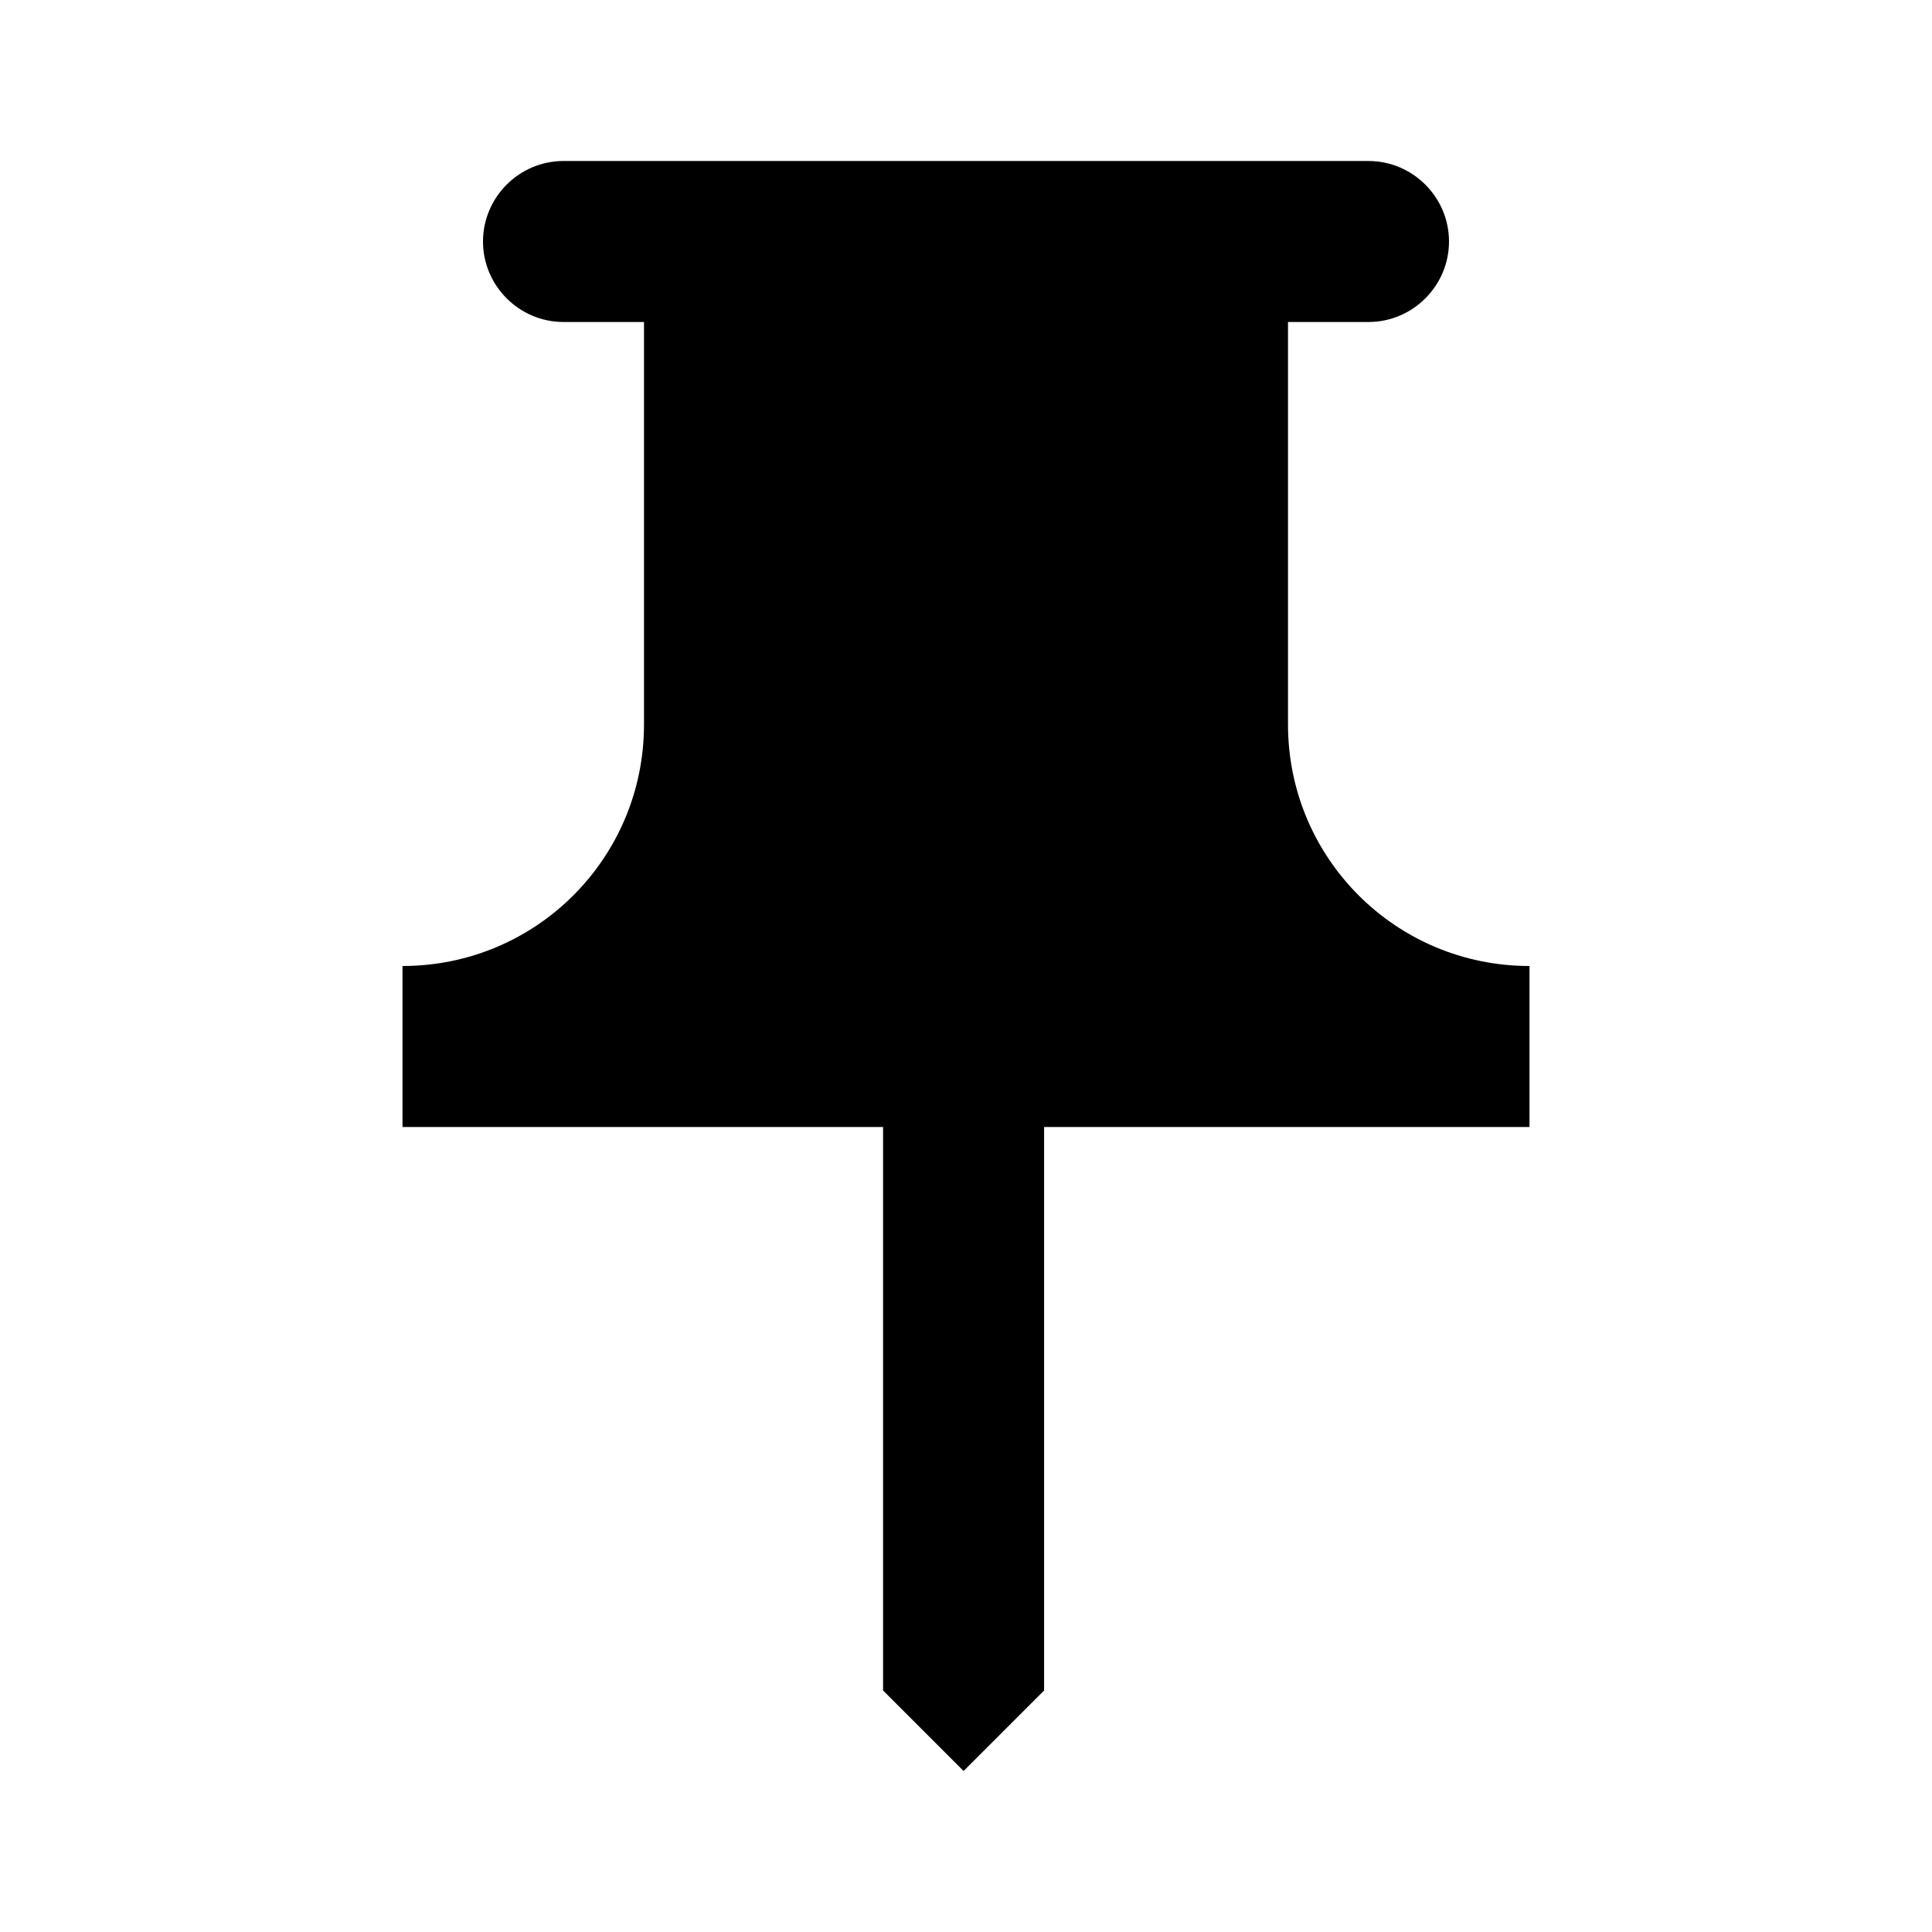
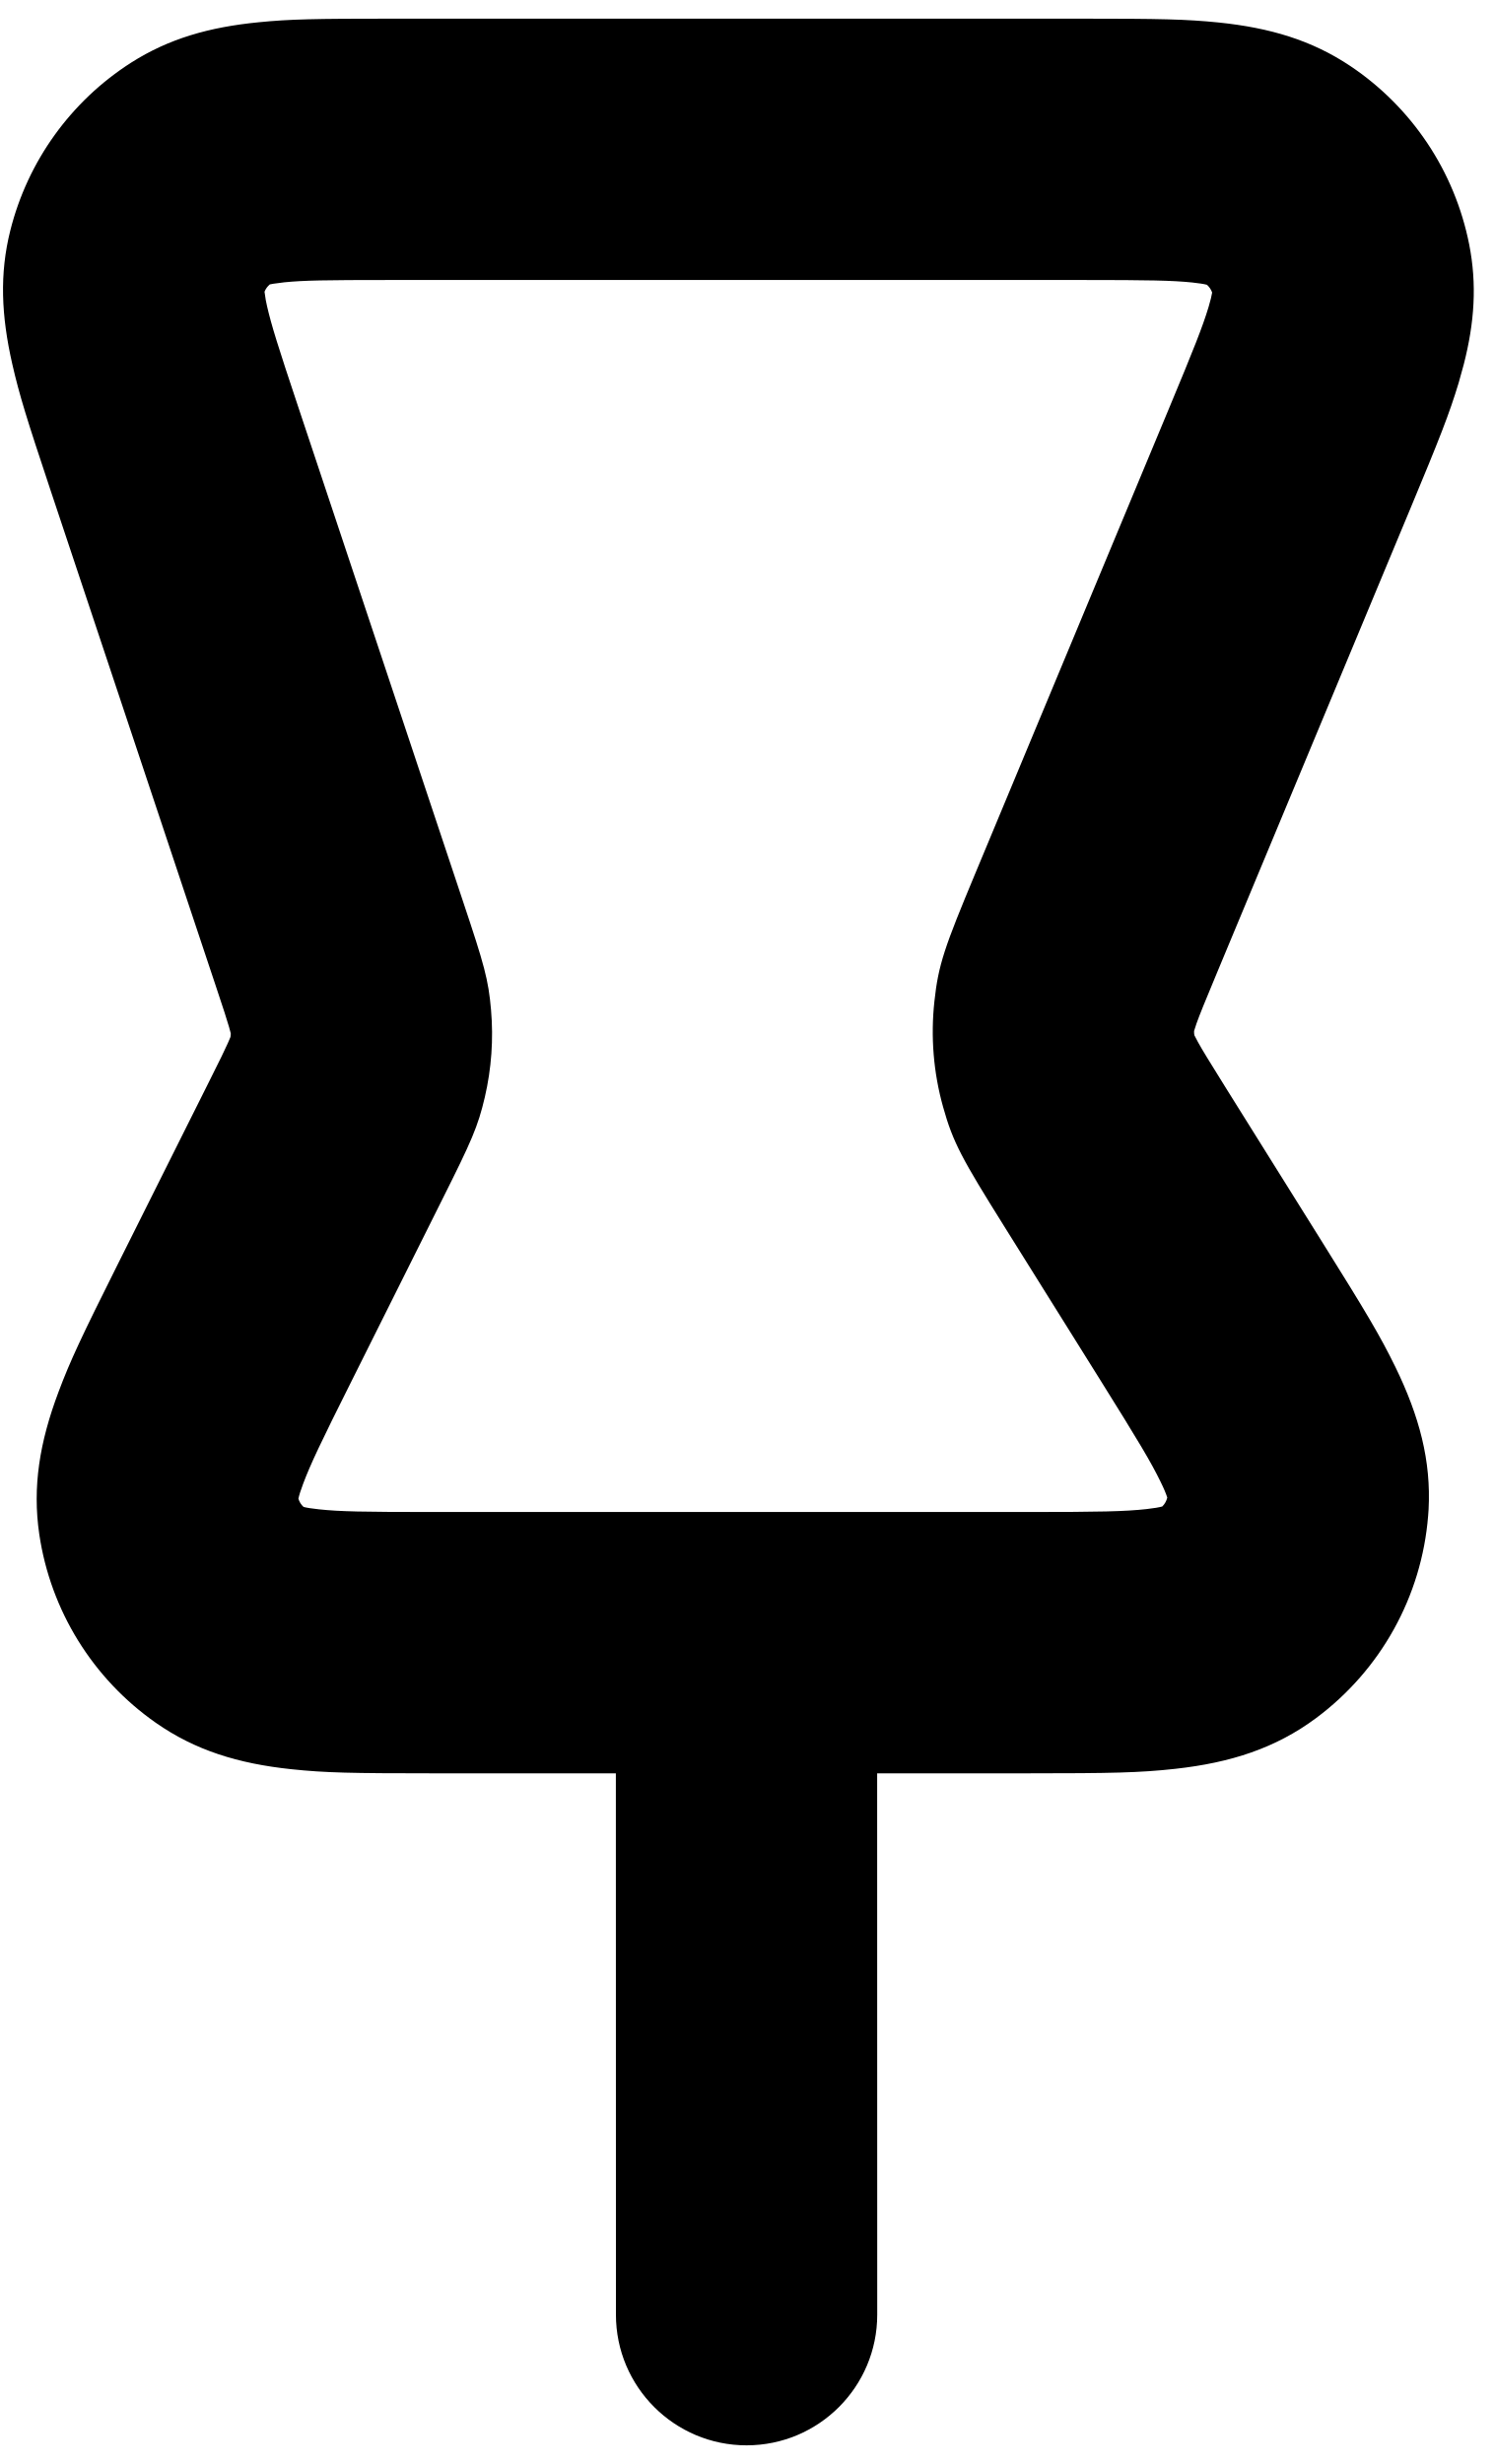
- <svg xmlns="http://www.w3.org/2000/svg" width="24px" height="24px" viewBox="0 0 24 24" version="1.1">
-   <path d="M16 9V4h1c.55 0 1-.45 1-1s-.45-1-1-1H7c-.55 0-1 .45-1 1s.45 1 1 1h1v5c0 1.66-1.34 3-3 3v2h5.97v7l1 1 1-1v-7H19v-2c-1.66 0-3-1.34-3-3z" fill="#000000" fill-rule="evenodd" />
+ <svg xmlns="http://www.w3.org/2000/svg" width="20px" height="33px" viewBox="0 0 20 33" version="1.1">
+   <g id="Page-1" stroke="none" stroke-width="1" fill="none" fill-rule="evenodd">
+     <g id="Frame-7" transform="translate(-119, -145)" fill="#000000" fill-rule="nonzero">
+       <path d="M138.606,149.881 L138.538,150.127 C138.411,150.547 138.283,150.871 137.884,151.828 L135.293,158.047 C135.127,158.446 135.072,158.581 135.027,158.706 C135.011,158.751 135,158.785 134.994,158.807 C134.993,158.827 134.994,158.846 134.998,158.865 C135.008,158.886 135.024,158.917 135.048,158.96 C135.112,159.075 135.189,159.2 135.417,159.566 L136.709,161.633 C137.294,162.568 137.485,162.888 137.69,163.307 C138.012,163.969 138.17,164.565 138.135,165.217 C138.134,165.245 138.132,165.273 138.129,165.3 C138.043,166.378 137.495,167.366 136.627,168.011 C136.087,168.412 135.486,168.608 134.739,168.69 C134.267,168.742 133.89,168.75 132.765,168.75 L130.749,168.75 L130.75,176 C130.75,176.966 129.966,177.75 129,177.75 C128.034,177.75 127.25,176.966 127.25,176 L127.249,168.75 L124.79,168.75 C123.716,168.75 123.355,168.743 122.904,168.695 C122.19,168.62 121.613,168.441 121.087,168.073 C120.242,167.482 119.677,166.569 119.526,165.548 C119.433,164.913 119.53,164.317 119.783,163.644 C119.942,163.219 120.097,162.893 120.577,161.933 L121.796,159.495 C121.955,159.177 122.008,159.069 122.052,158.97 C122.069,158.933 122.08,158.906 122.087,158.888 C122.09,158.872 122.091,158.856 122.091,158.84 C122.086,158.821 122.079,158.793 122.068,158.755 C122.038,158.65 122,158.535 121.888,158.198 L119.674,151.557 C119.359,150.611 119.259,150.29 119.165,149.878 C119.016,149.226 118.993,148.665 119.138,148.087 C119.371,147.158 119.951,146.353 120.758,145.838 C121.261,145.518 121.801,145.363 122.466,145.298 C122.887,145.256 123.223,145.25 124.221,145.25 L133.498,145.25 C134.535,145.25 134.884,145.257 135.321,145.301 C136.011,145.372 136.57,145.539 137.085,145.883 C137.913,146.437 138.486,147.297 138.679,148.274 C138.784,148.806 138.751,149.317 138.606,149.881 Z M122.543,148.907 L122.56,149.02 C122.565,149.045 122.571,149.071 122.577,149.101 C122.635,149.354 122.722,149.633 122.995,150.451 L125.208,157.091 C125.485,157.92 125.542,158.118 125.577,158.524 C125.611,158.916 125.583,159.311 125.494,159.694 C125.401,160.091 125.317,160.279 124.926,161.06 L123.708,163.498 C123.292,164.328 123.158,164.612 123.06,164.873 C123.026,164.963 123.006,165.028 122.997,165.071 C123.009,165.114 123.033,165.152 123.066,165.182 C123.108,165.193 123.175,165.204 123.271,165.214 C123.548,165.244 123.862,165.25 124.79,165.25 L132.765,165.25 C133.737,165.25 134.066,165.243 134.356,165.211 C134.455,165.2 134.525,165.188 134.568,165.176 C134.601,165.144 134.624,165.102 134.635,165.057 C134.62,165.01 134.592,164.939 134.544,164.843 C134.416,164.58 134.249,164.301 133.741,163.488 L132.449,161.421 C131.887,160.522 131.765,160.303 131.632,159.825 C131.503,159.365 131.464,158.884 131.516,158.409 C131.569,157.916 131.654,157.68 132.062,156.701 L134.653,150.482 C134.998,149.655 135.109,149.373 135.187,149.115 C135.214,149.025 135.229,148.961 135.236,148.918 C135.222,148.878 135.198,148.842 135.166,148.814 C135.125,148.803 135.059,148.793 134.966,148.783 C134.698,148.756 134.395,148.75 133.498,148.75 L124.221,148.75 C123.358,148.75 123.067,148.755 122.808,148.781 L122.662,148.8 C122.643,148.803 122.627,148.806 122.614,148.809 C122.582,148.836 122.558,148.869 122.543,148.907 Z" id="pin" />
+     </g>
+   </g>
</svg>
